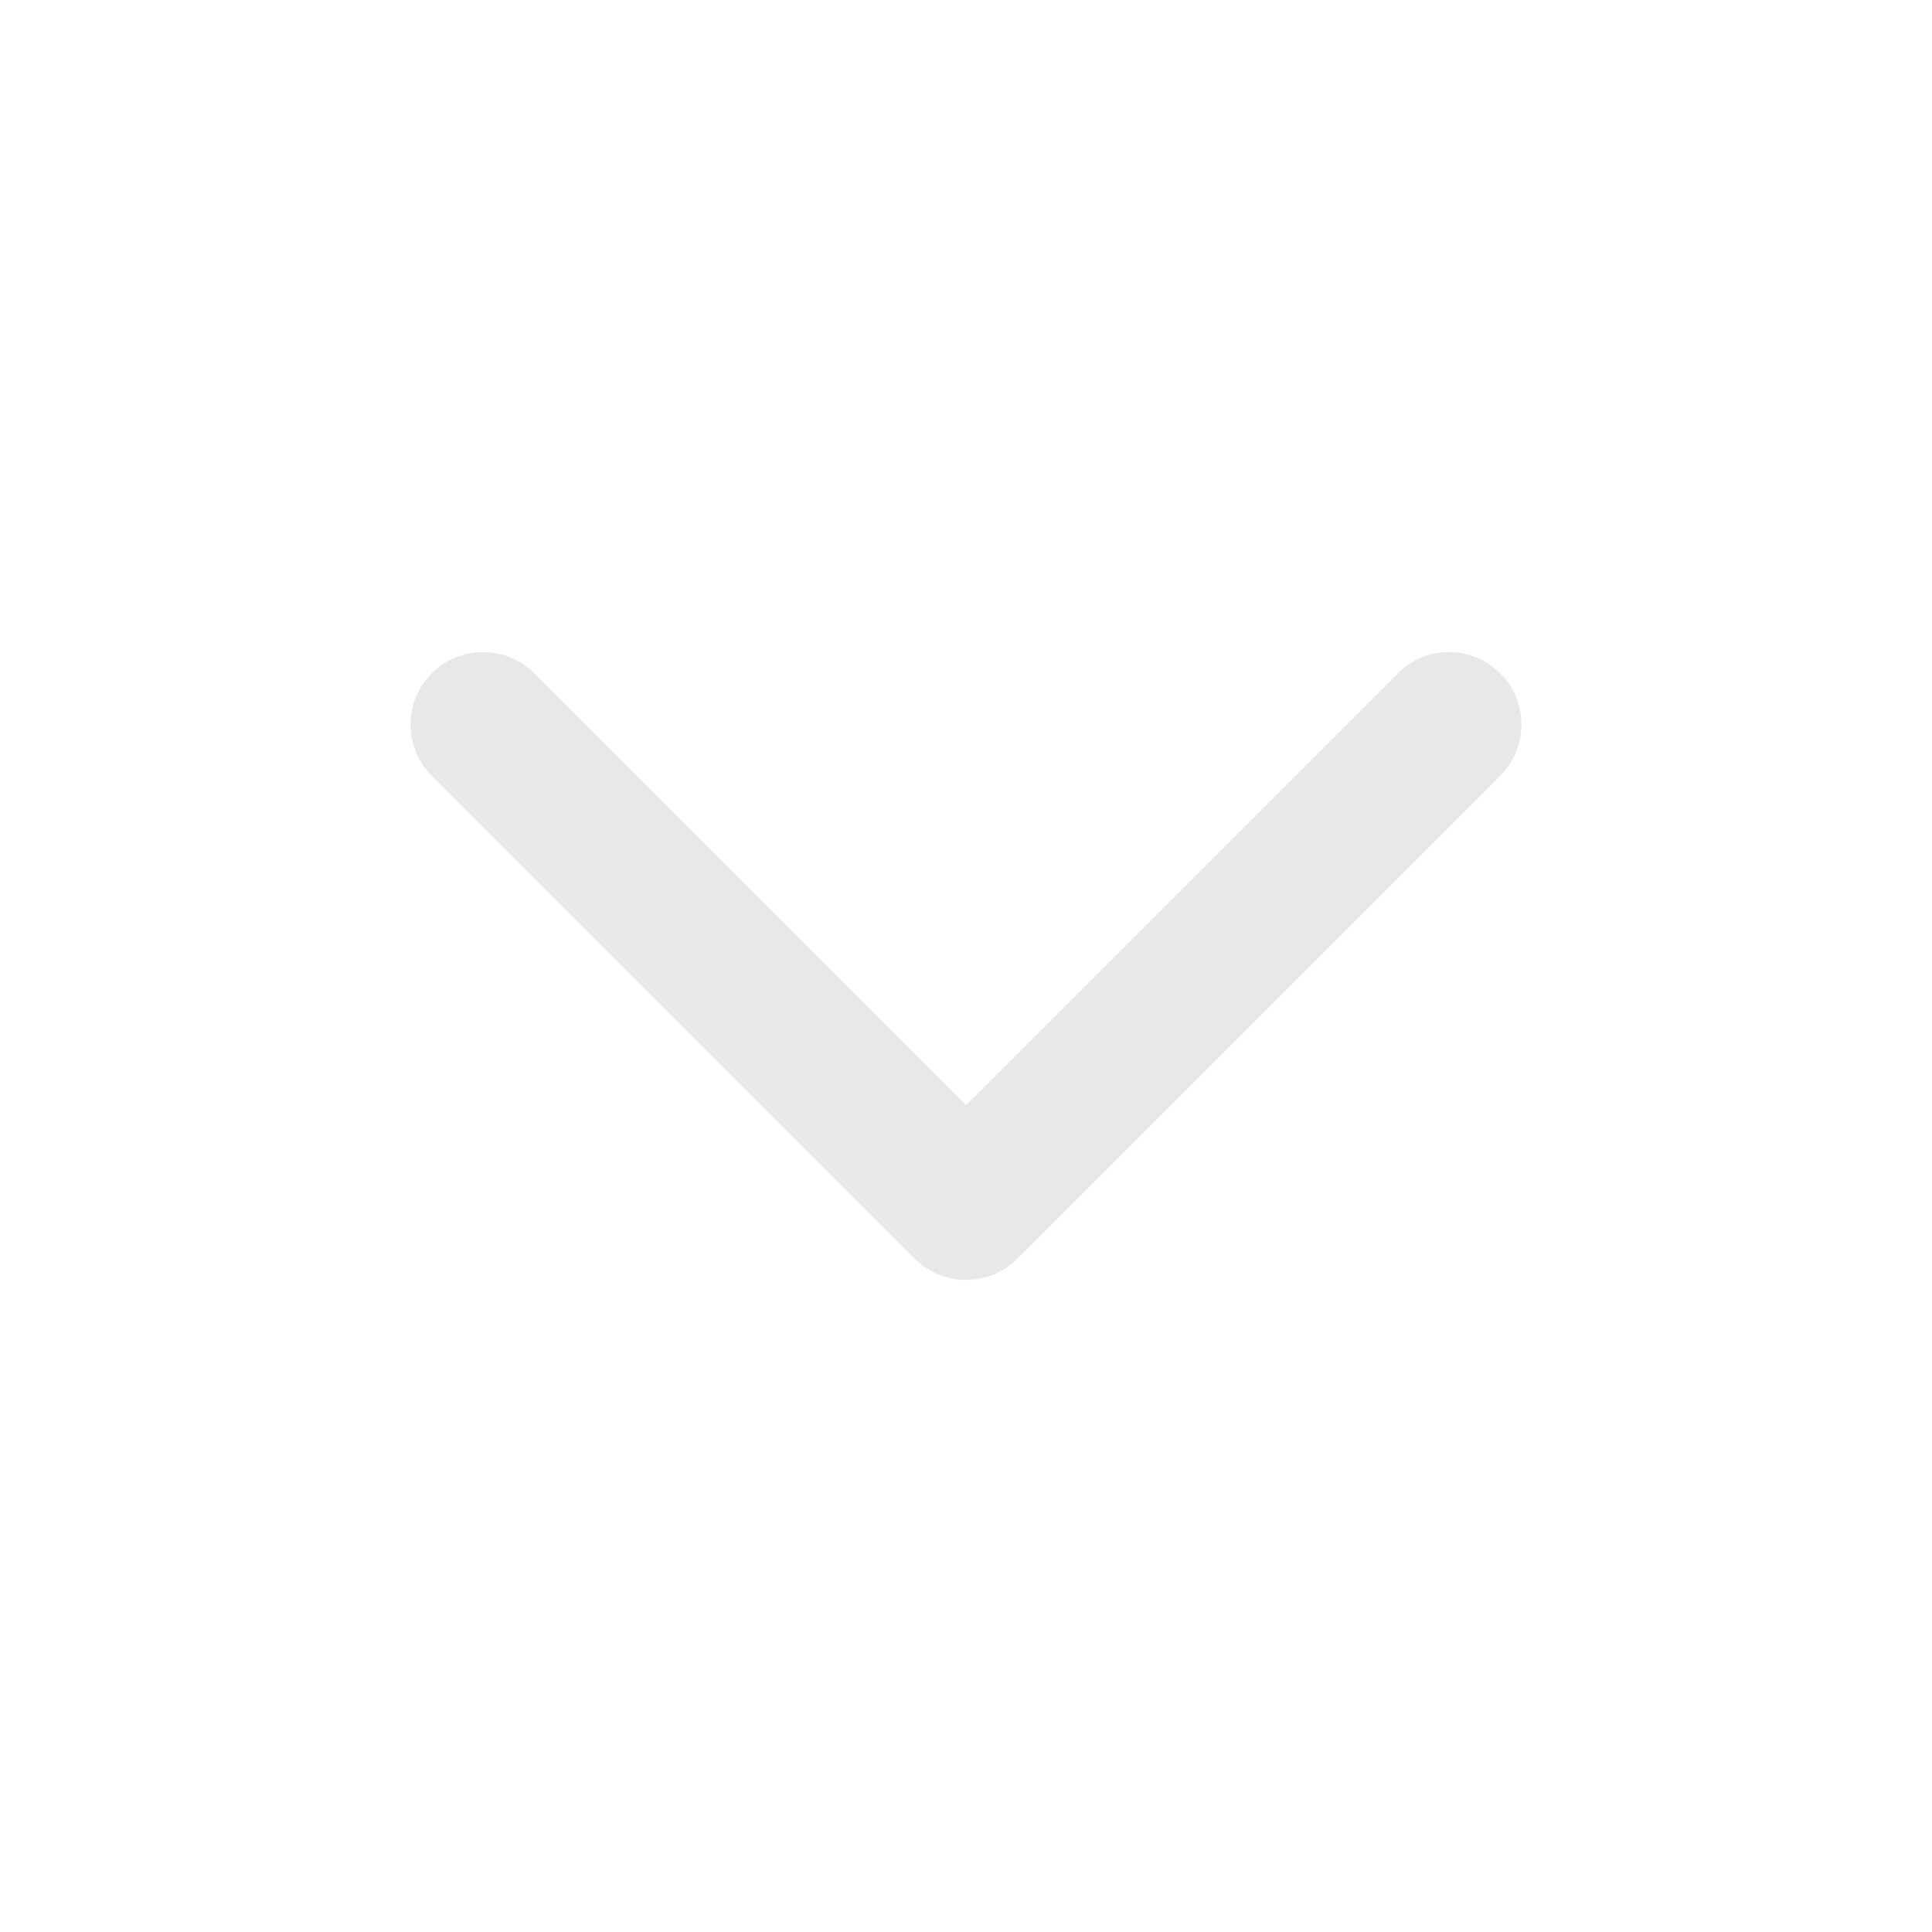
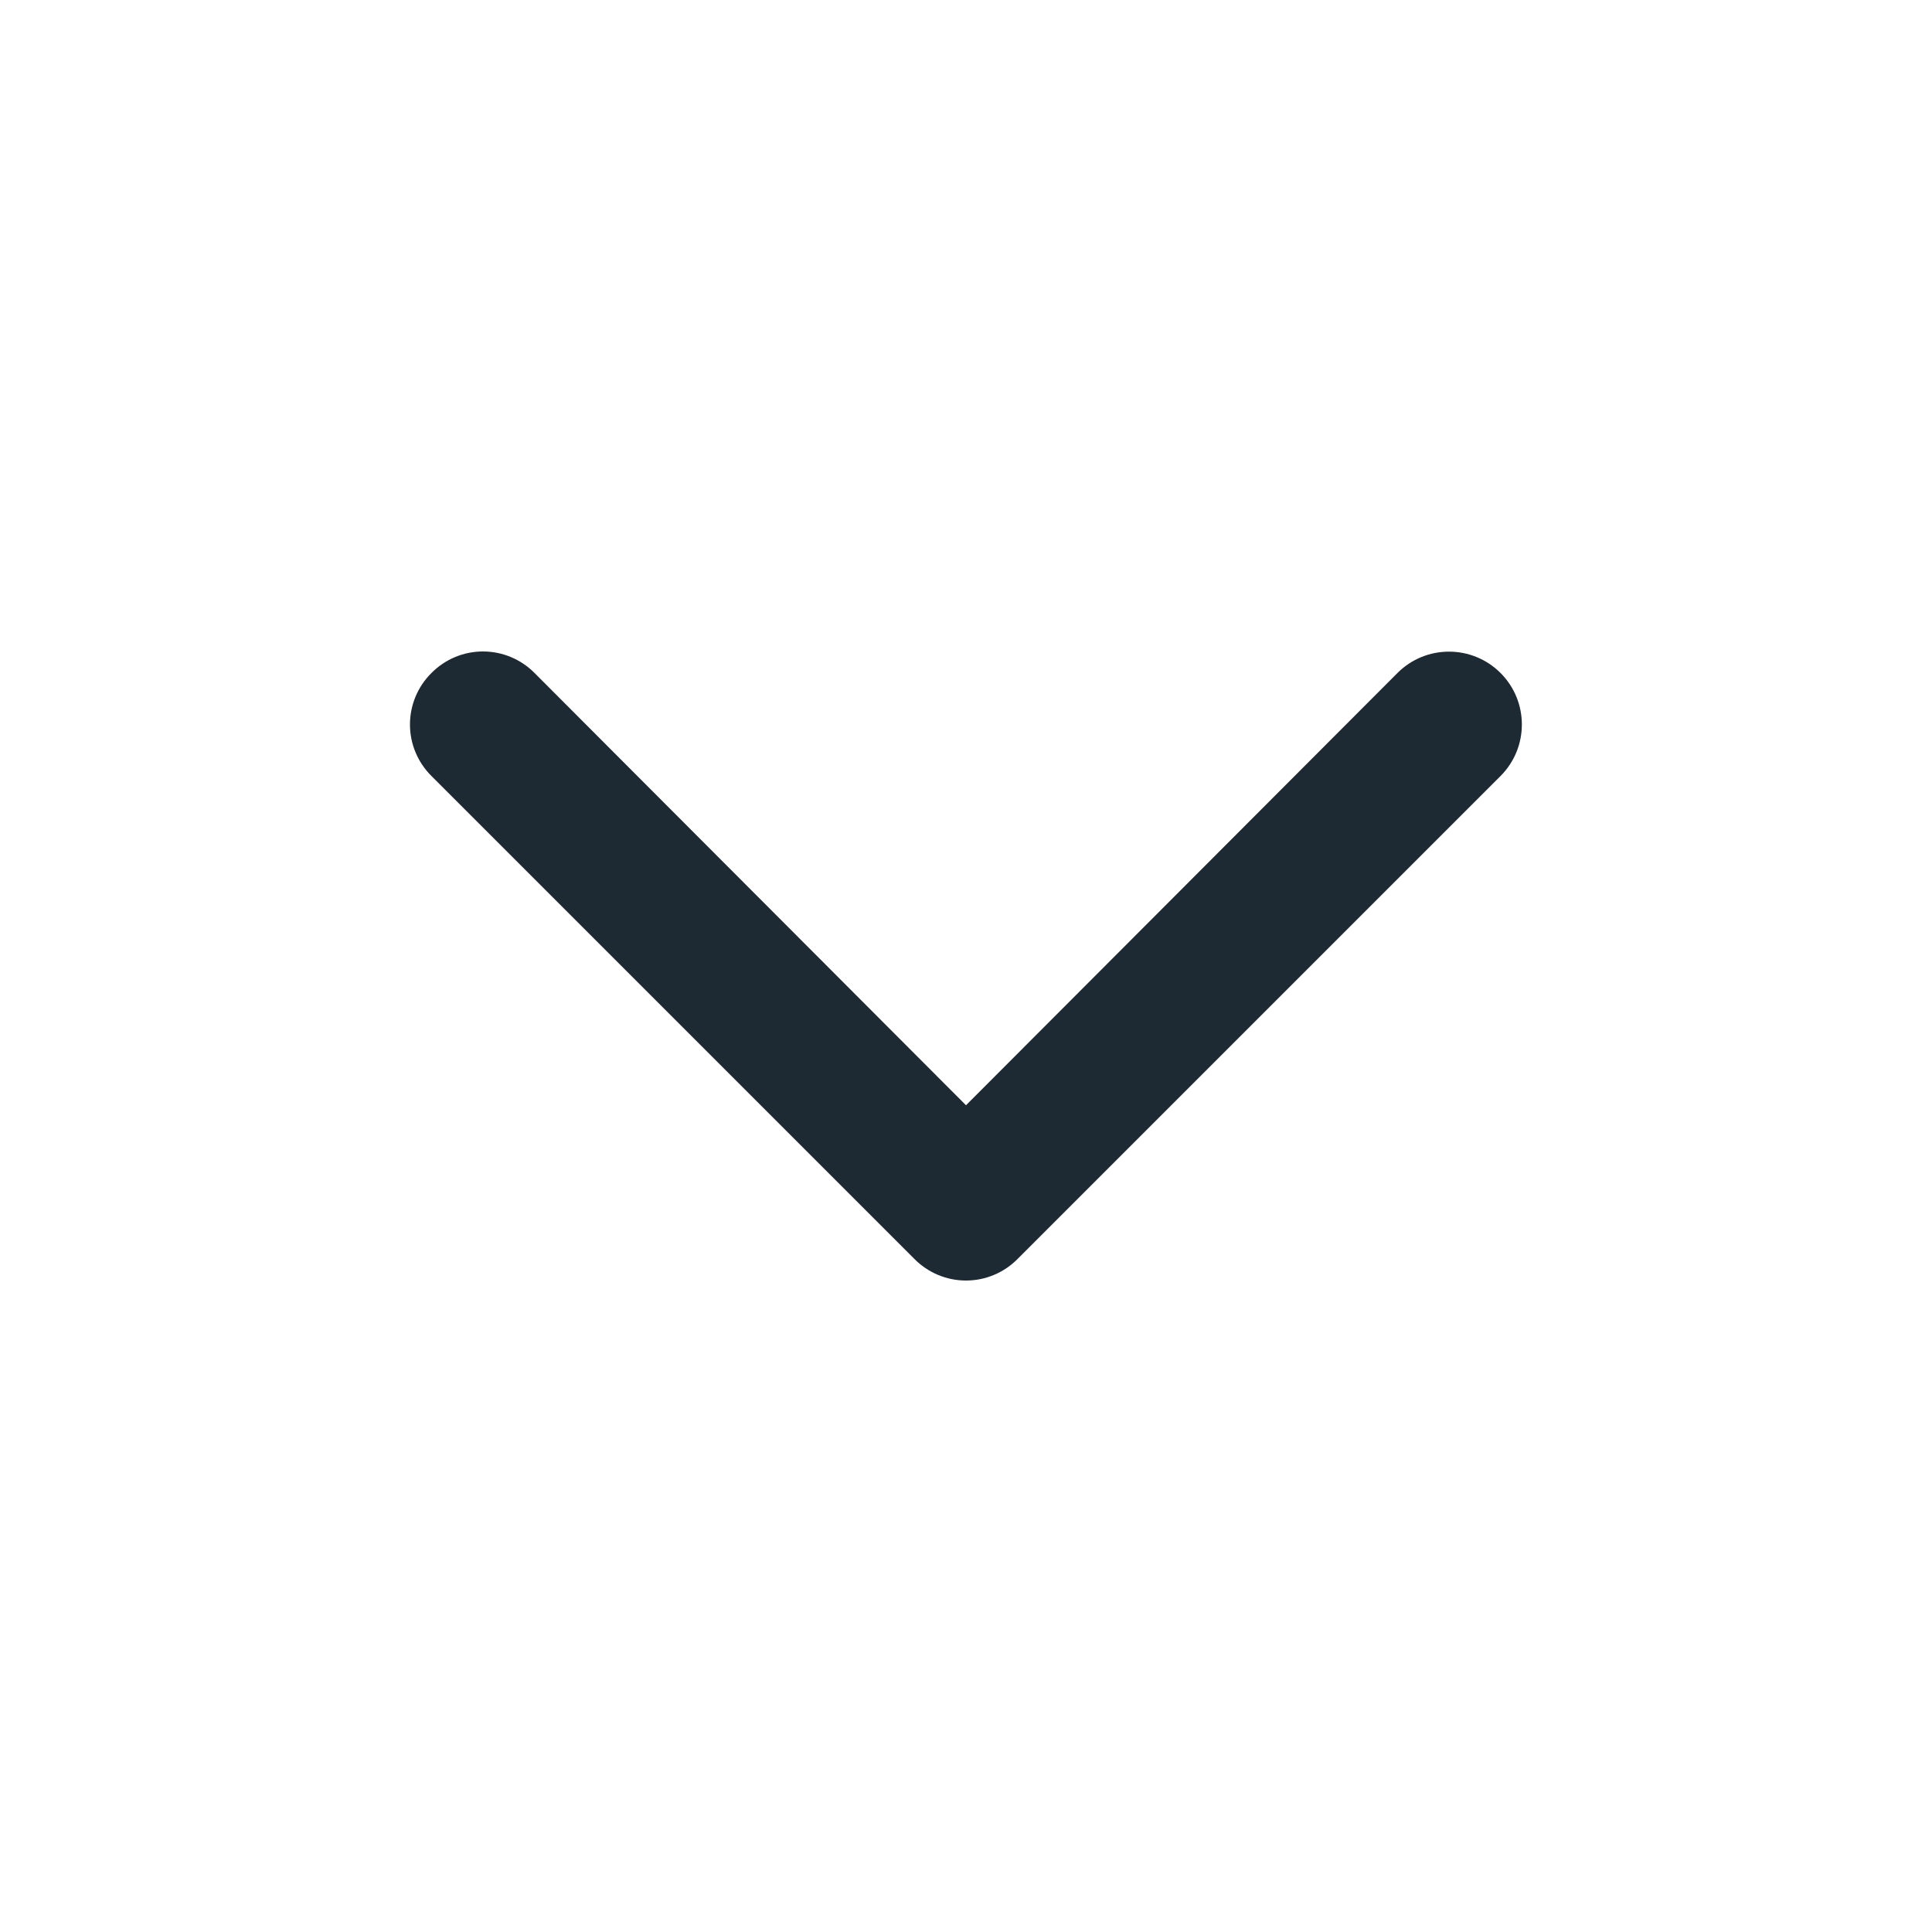
- <svg xmlns="http://www.w3.org/2000/svg" width="24" height="24" viewBox="0 0 24 24" fill="none" stroke="#E8E8E8" stroke-width="1.8" stroke-linecap="round" stroke-linejoin="round">
-   <path d="m6 9 6 6 6-6" />
+ <svg xmlns="http://www.w3.org/2000/svg" width="24" height="24" viewBox="0 0 24 24" fill="#1D2933">
+   <path d="M5.36 8.36a.9.9 0 0 1 1.28 0L12 13.73l5.36-5.37a.9.9 0 0 1 1.28 1.28l-6 6a.9.9 0 0 1-1.28 0l-6-6a.9.9 0 0 1 0-1.28Z" />
</svg>
